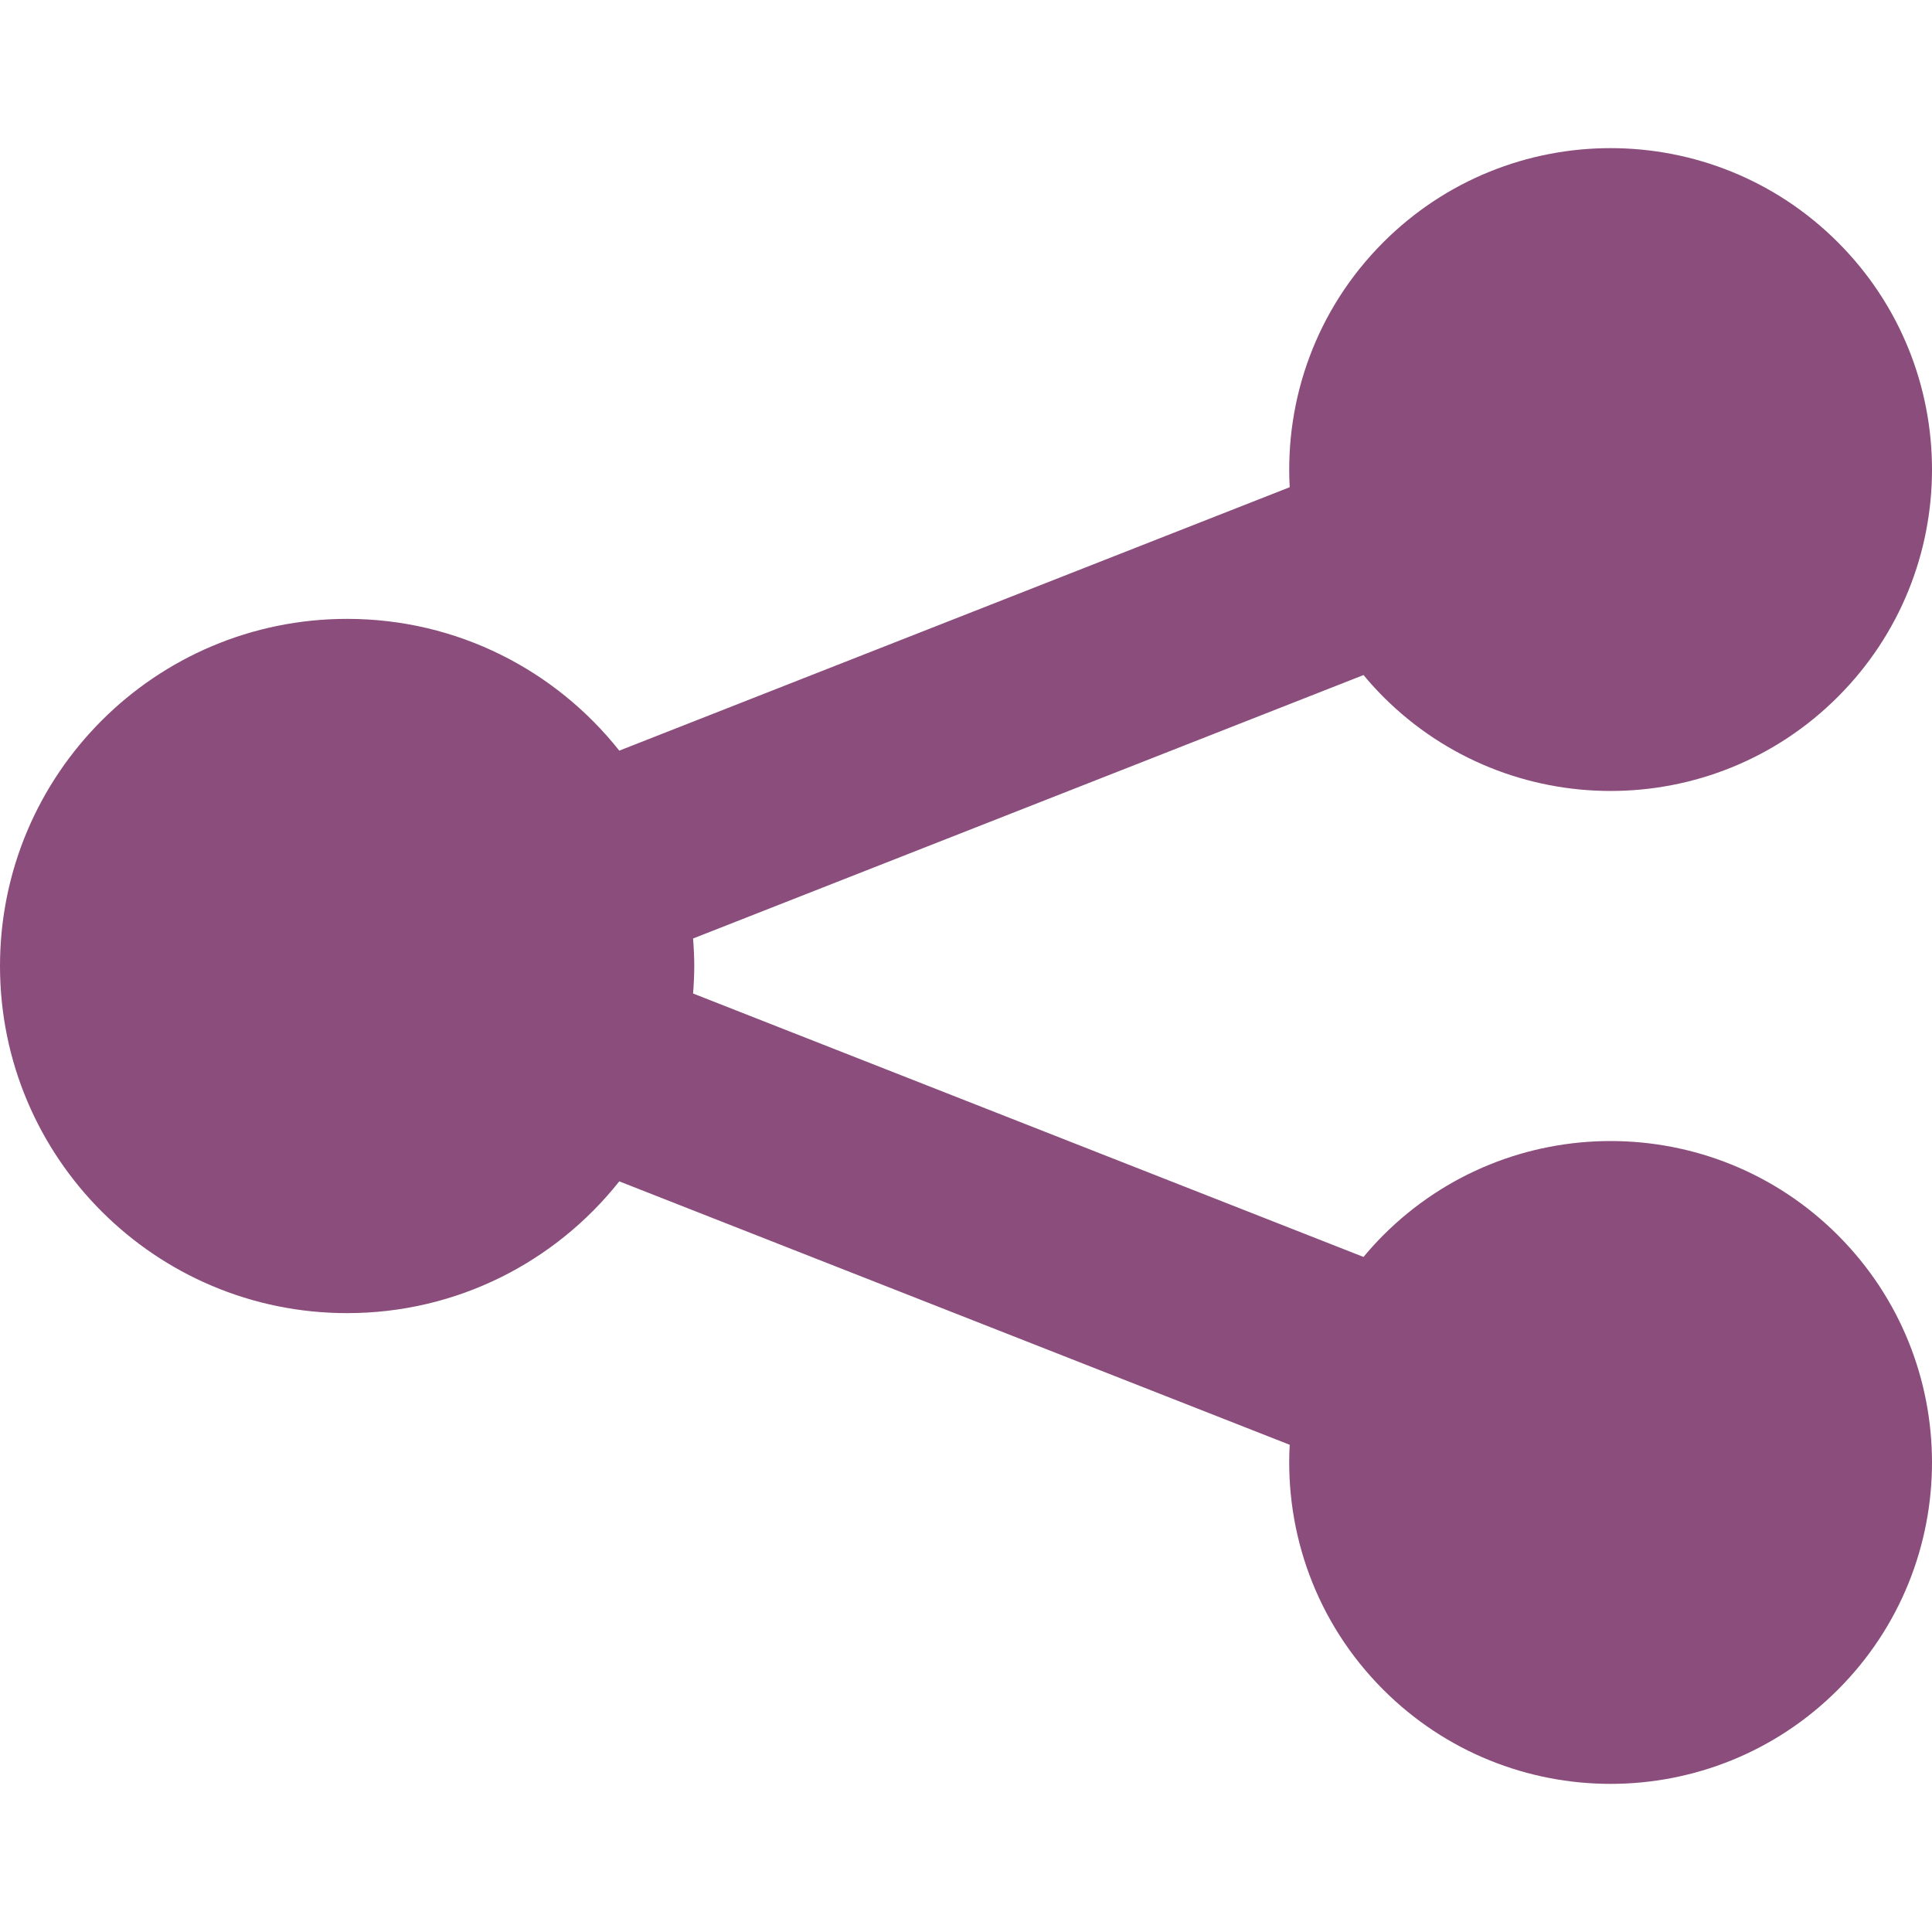
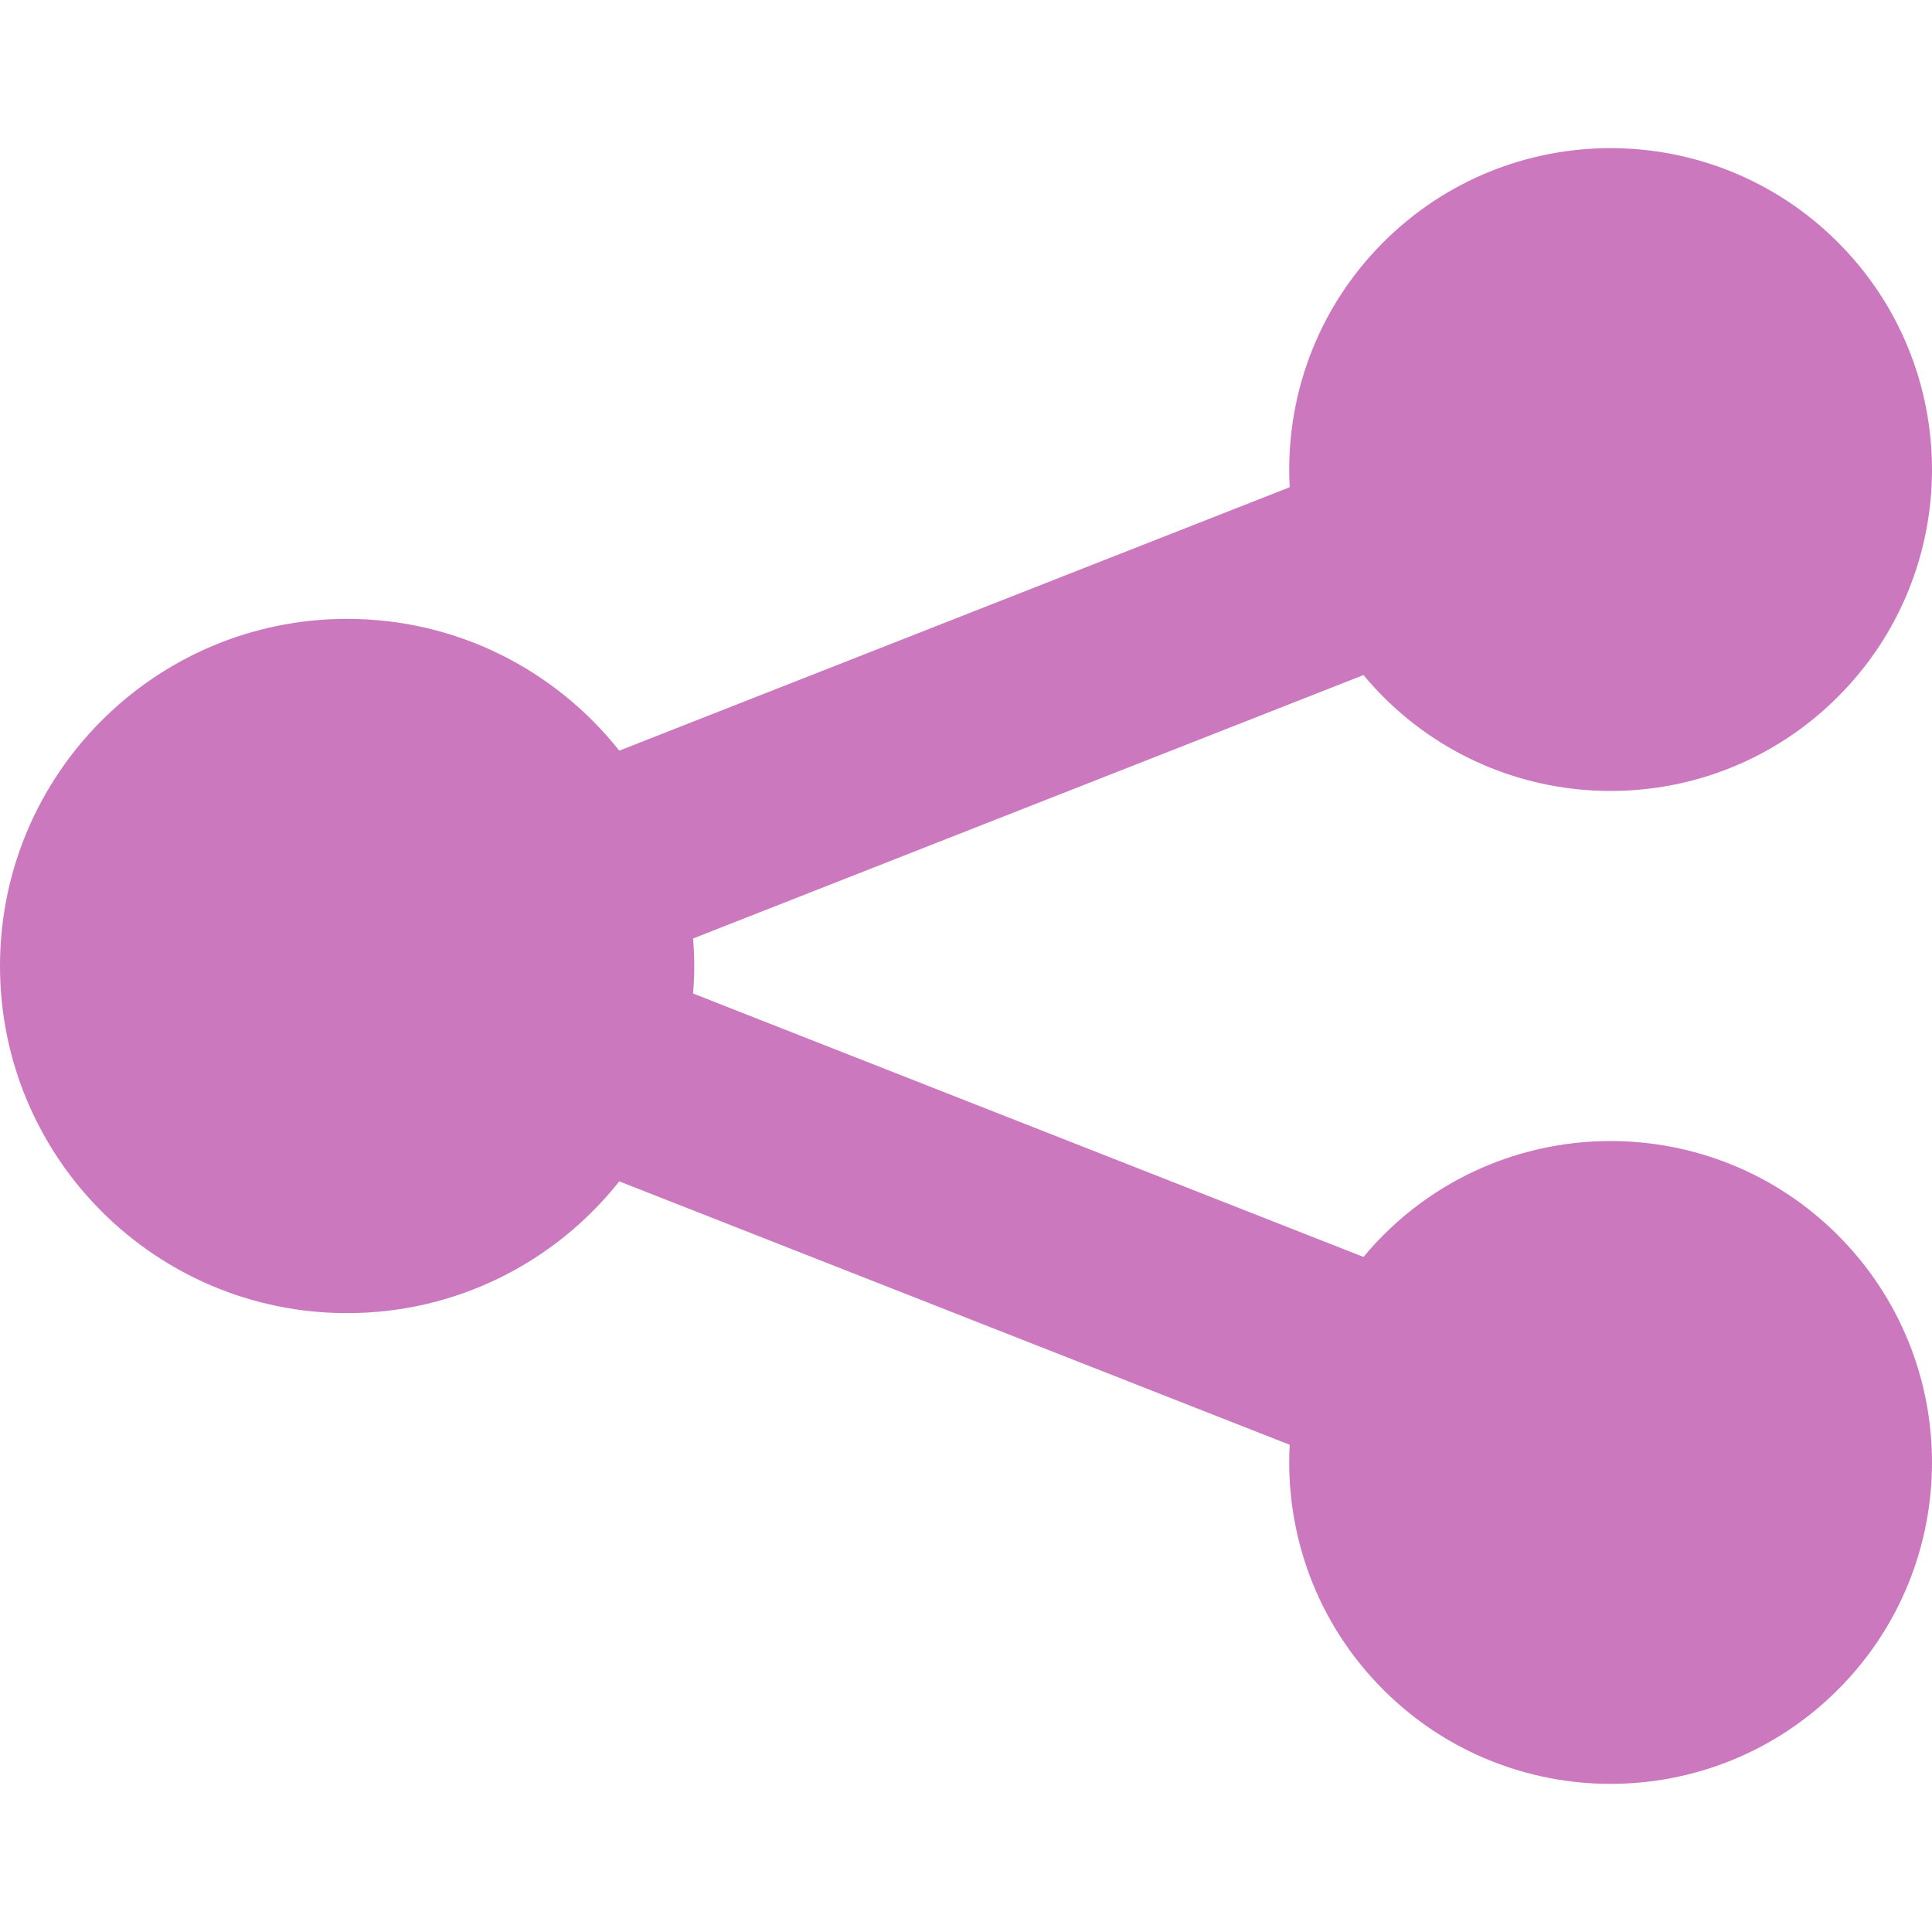
<svg xmlns="http://www.w3.org/2000/svg" version="1.1" id="_x32_" x="0px" y="0px" viewBox="0 0 512 512" style="width: 256px; height: 256px; opacity: 1;" xml:space="preserve">
  <style type="text/css">
- 	.st0{fill:#8B4D7B;}
+ 	.st0{fill:#CC78BE;}
</style>
  <g>
-     <path class="st0" d="M366.591,327.334c-1.858,1.858-3.596,3.789-5.246,5.769l-177.672-69.814c0.189-2.407,0.314-4.833,0.314-7.289   c0-2.456-0.125-4.882-0.314-7.289l177.673-69.814c1.65,1.98,3.388,3.911,5.246,5.769c33.264,33.264,87.196,33.264,120.461,0   c33.264-33.264,33.264-87.197,0-120.461c-33.265-33.264-87.197-33.264-120.461,0c-17.823,17.824-26.084,41.579-24.808,64.911   l-177.668,69.812c-16.85-21.264-42.883-34.92-72.121-34.92C41.187,164.007,0,205.194,0,256s41.187,91.993,91.993,91.993   c29.238,0,55.27-13.656,72.12-34.92l177.669,69.812c-1.276,23.332,6.985,47.088,24.808,64.911   c33.264,33.264,87.196,33.264,120.461,0c33.264-33.264,33.264-87.197,0-120.461C453.787,294.07,399.855,294.07,366.591,327.334z" style="fill: rgb(139, 77, 123);" />
+     <path class="st0" d="M366.591,327.334c-1.858,1.858-3.596,3.789-5.246,5.769l-177.672-69.814c0.189-2.407,0.314-4.833,0.314-7.289   c0-2.456-0.125-4.882-0.314-7.289l177.673-69.814c1.65,1.98,3.388,3.911,5.246,5.769c33.264,33.264,87.196,33.264,120.461,0   c33.264-33.264,33.264-87.197,0-120.461c-33.265-33.264-87.197-33.264-120.461,0c-17.823,17.824-26.084,41.579-24.808,64.911   l-177.668,69.812c-16.85-21.264-42.883-34.92-72.121-34.92C41.187,164.007,0,205.194,0,256s41.187,91.993,91.993,91.993   c29.238,0,55.27-13.656,72.12-34.92l177.669,69.812c-1.276,23.332,6.985,47.088,24.808,64.911   c33.264,33.264,87.196,33.264,120.461,0c33.264-33.264,33.264-87.197,0-120.461C453.787,294.07,399.855,294.07,366.591,327.334z" style="fill: rgb(204, 120, 190);" />
  </g>
</svg>
